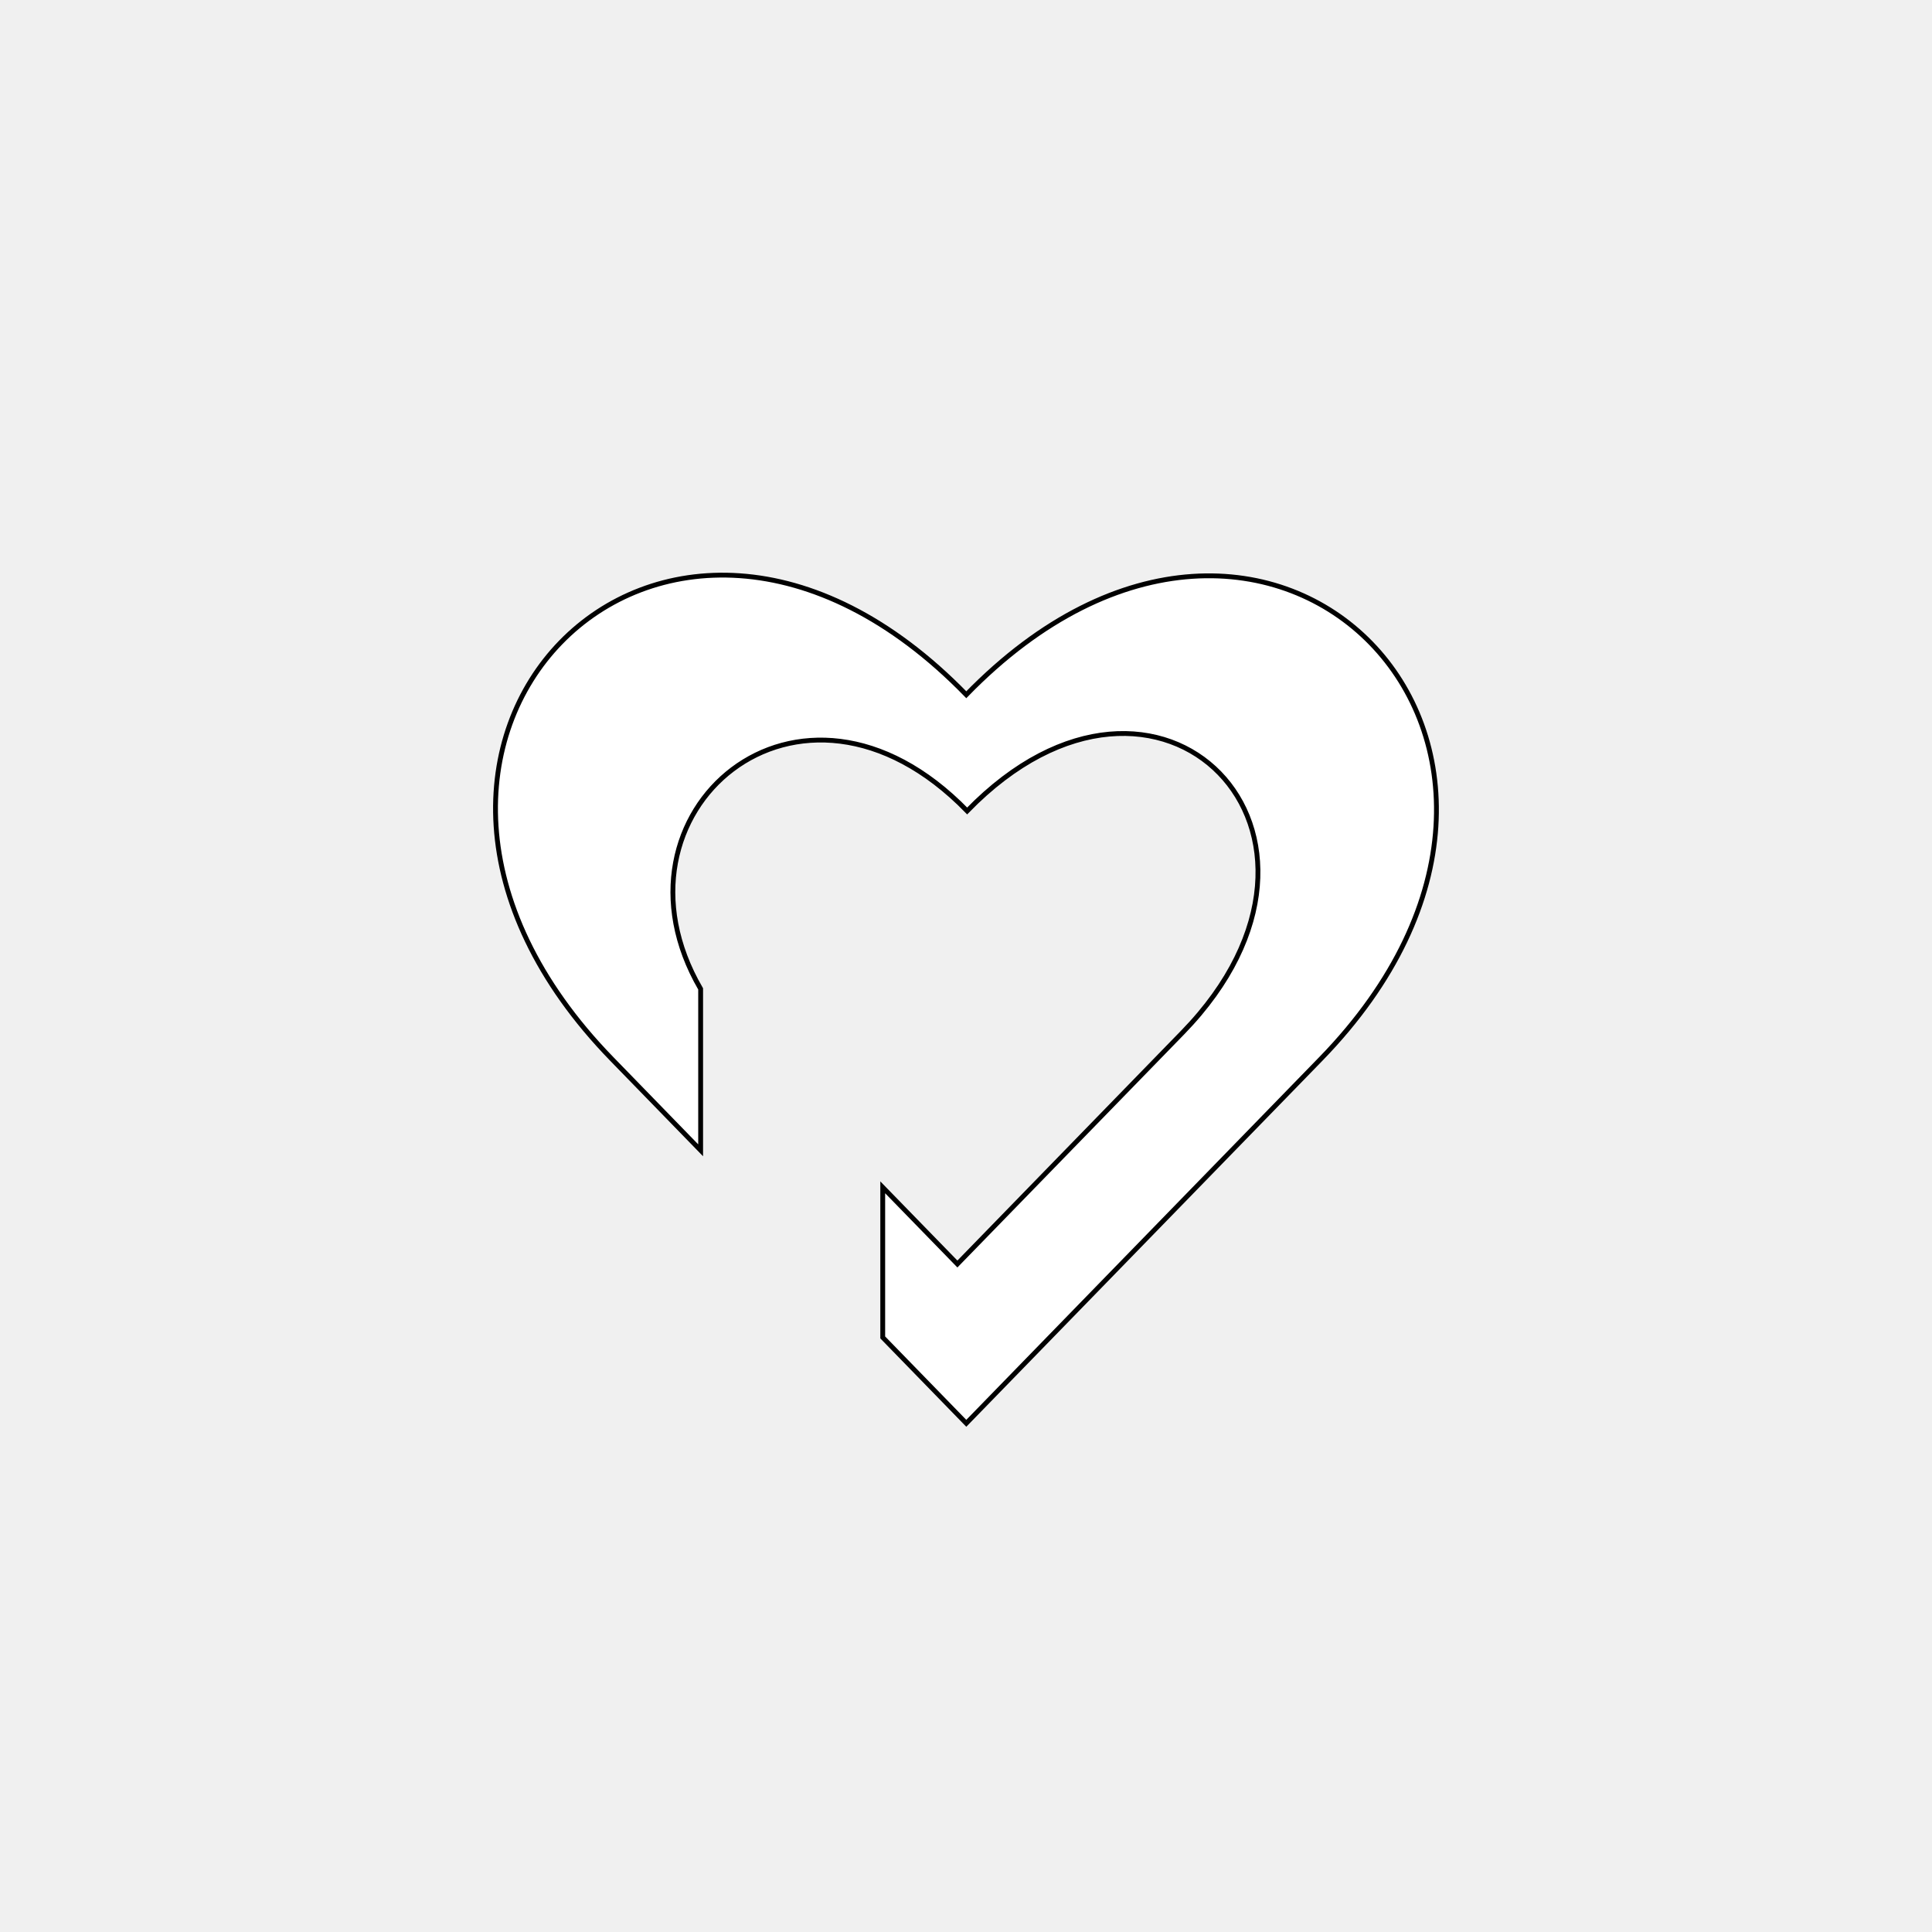
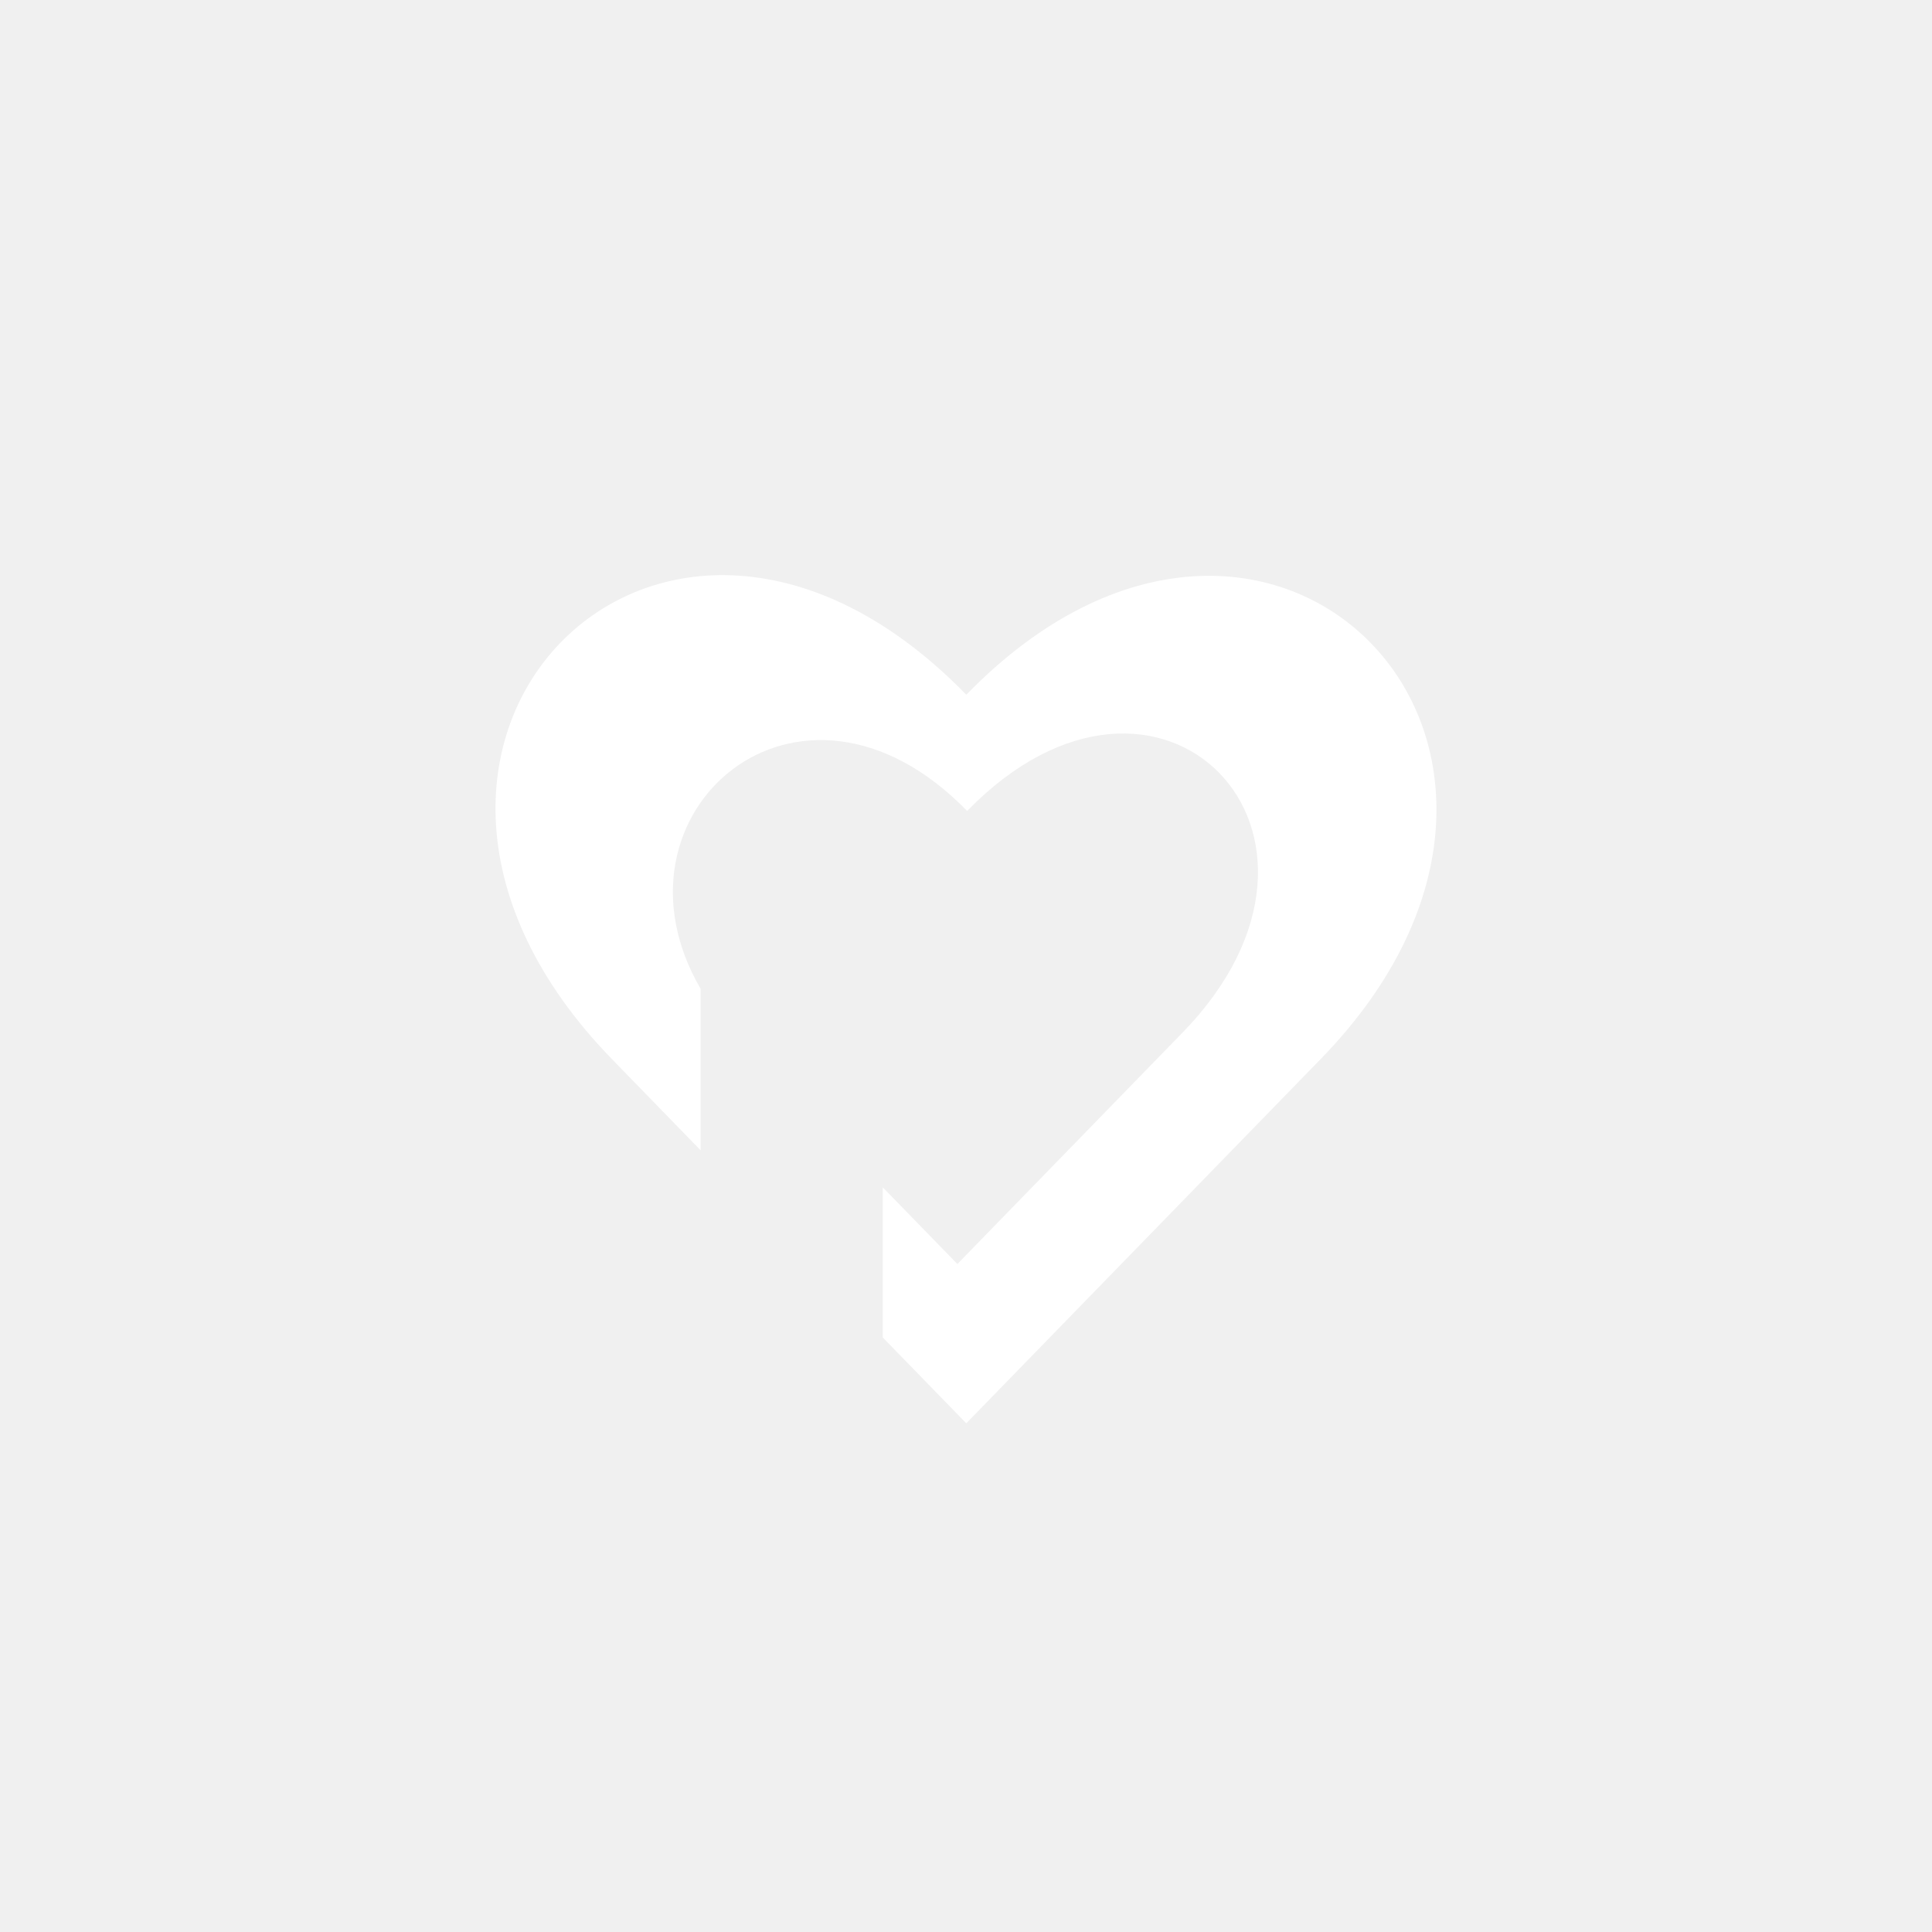
<svg xmlns="http://www.w3.org/2000/svg" version="1.1" id="Layer_1" x="0px" y="0px" viewBox="0 0 200 200" style="enable-background:new 0 0 200 200;" xml:space="preserve">
  <style type="text/css">
- 	.st0{fill:#FFFFFF;stroke:#000000;stroke-width:0.5;stroke-miterlimit:10;}
+ 	.st0{fill:#FFFFFF;stroke:#000000;stroke-width:0;}
</style>
  <path class="st0" d="M100.03,71.92c-31.5-32.38-68.19,5.33-36.69,37.71l9.19,9.45v-16.71c-10.59-18.2,10.22-36.27,27.59-18.42  c19.95-20.51,42.25,2.42,22.31,22.93l-23.32,23.97l-7.73-7.94v15.54l8.65,8.89l36.69-37.71C168.11,77.37,131.42,39.66,100.03,71.92z  " />
</svg>
